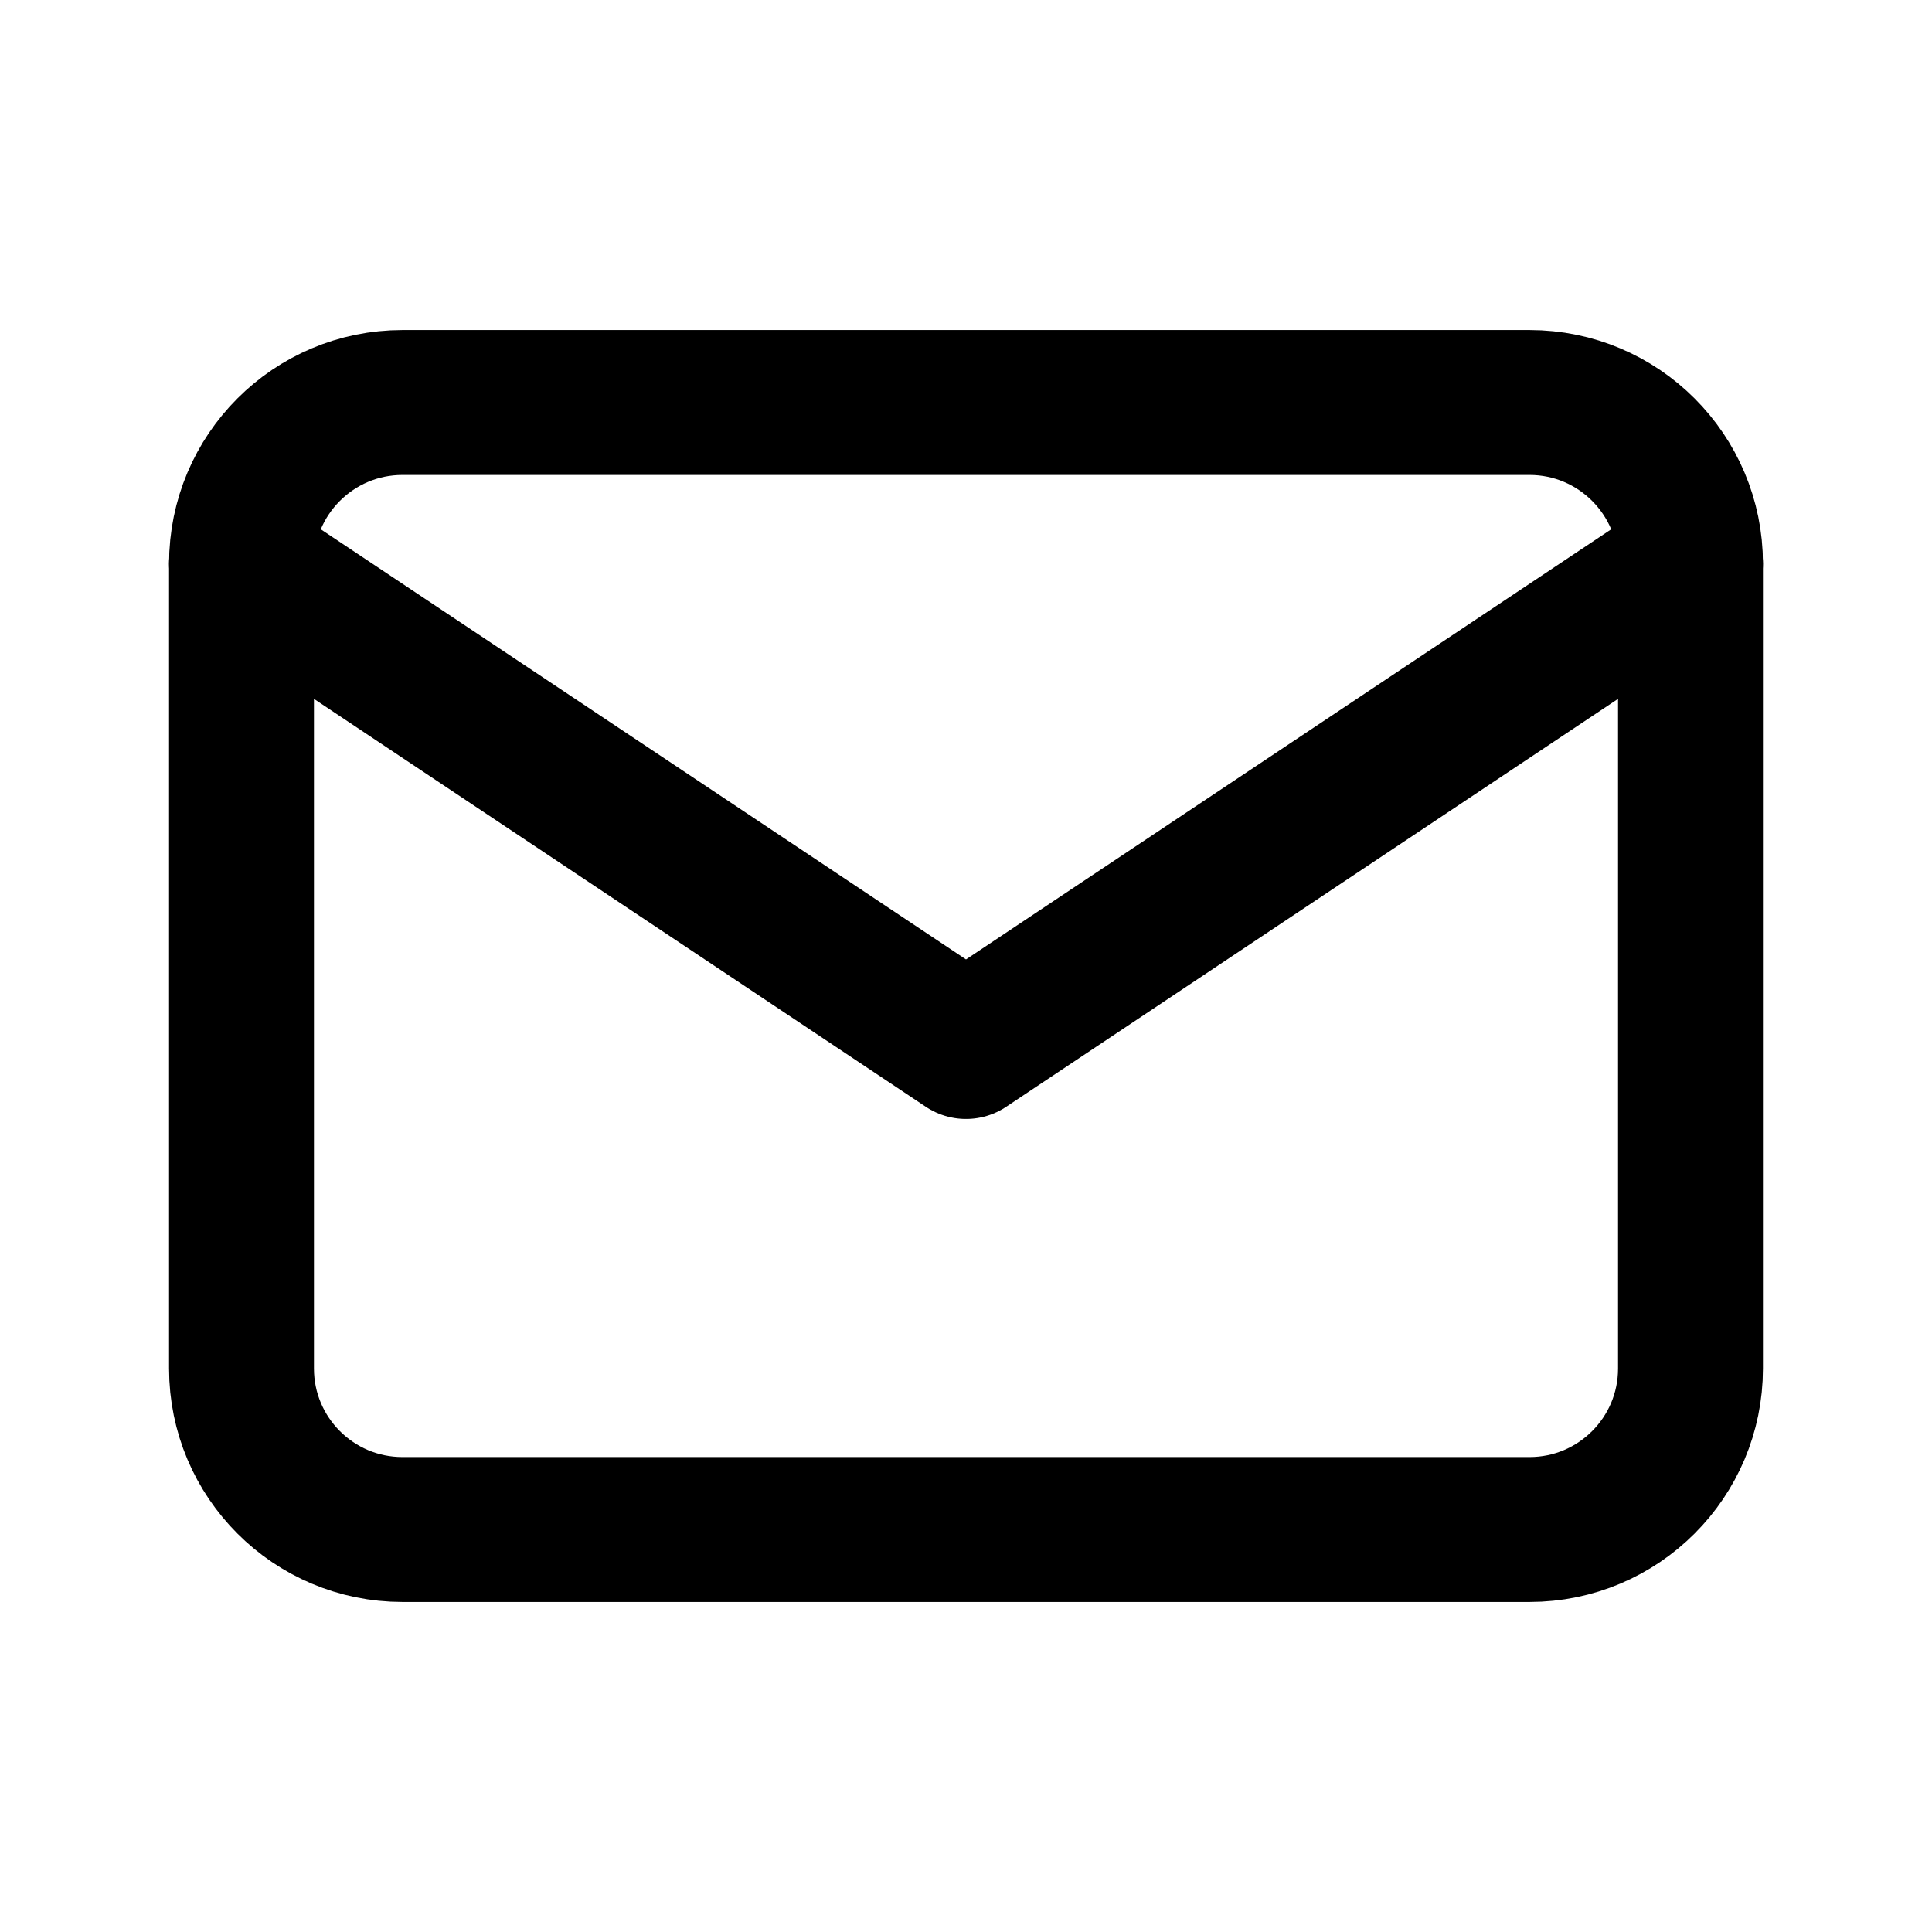
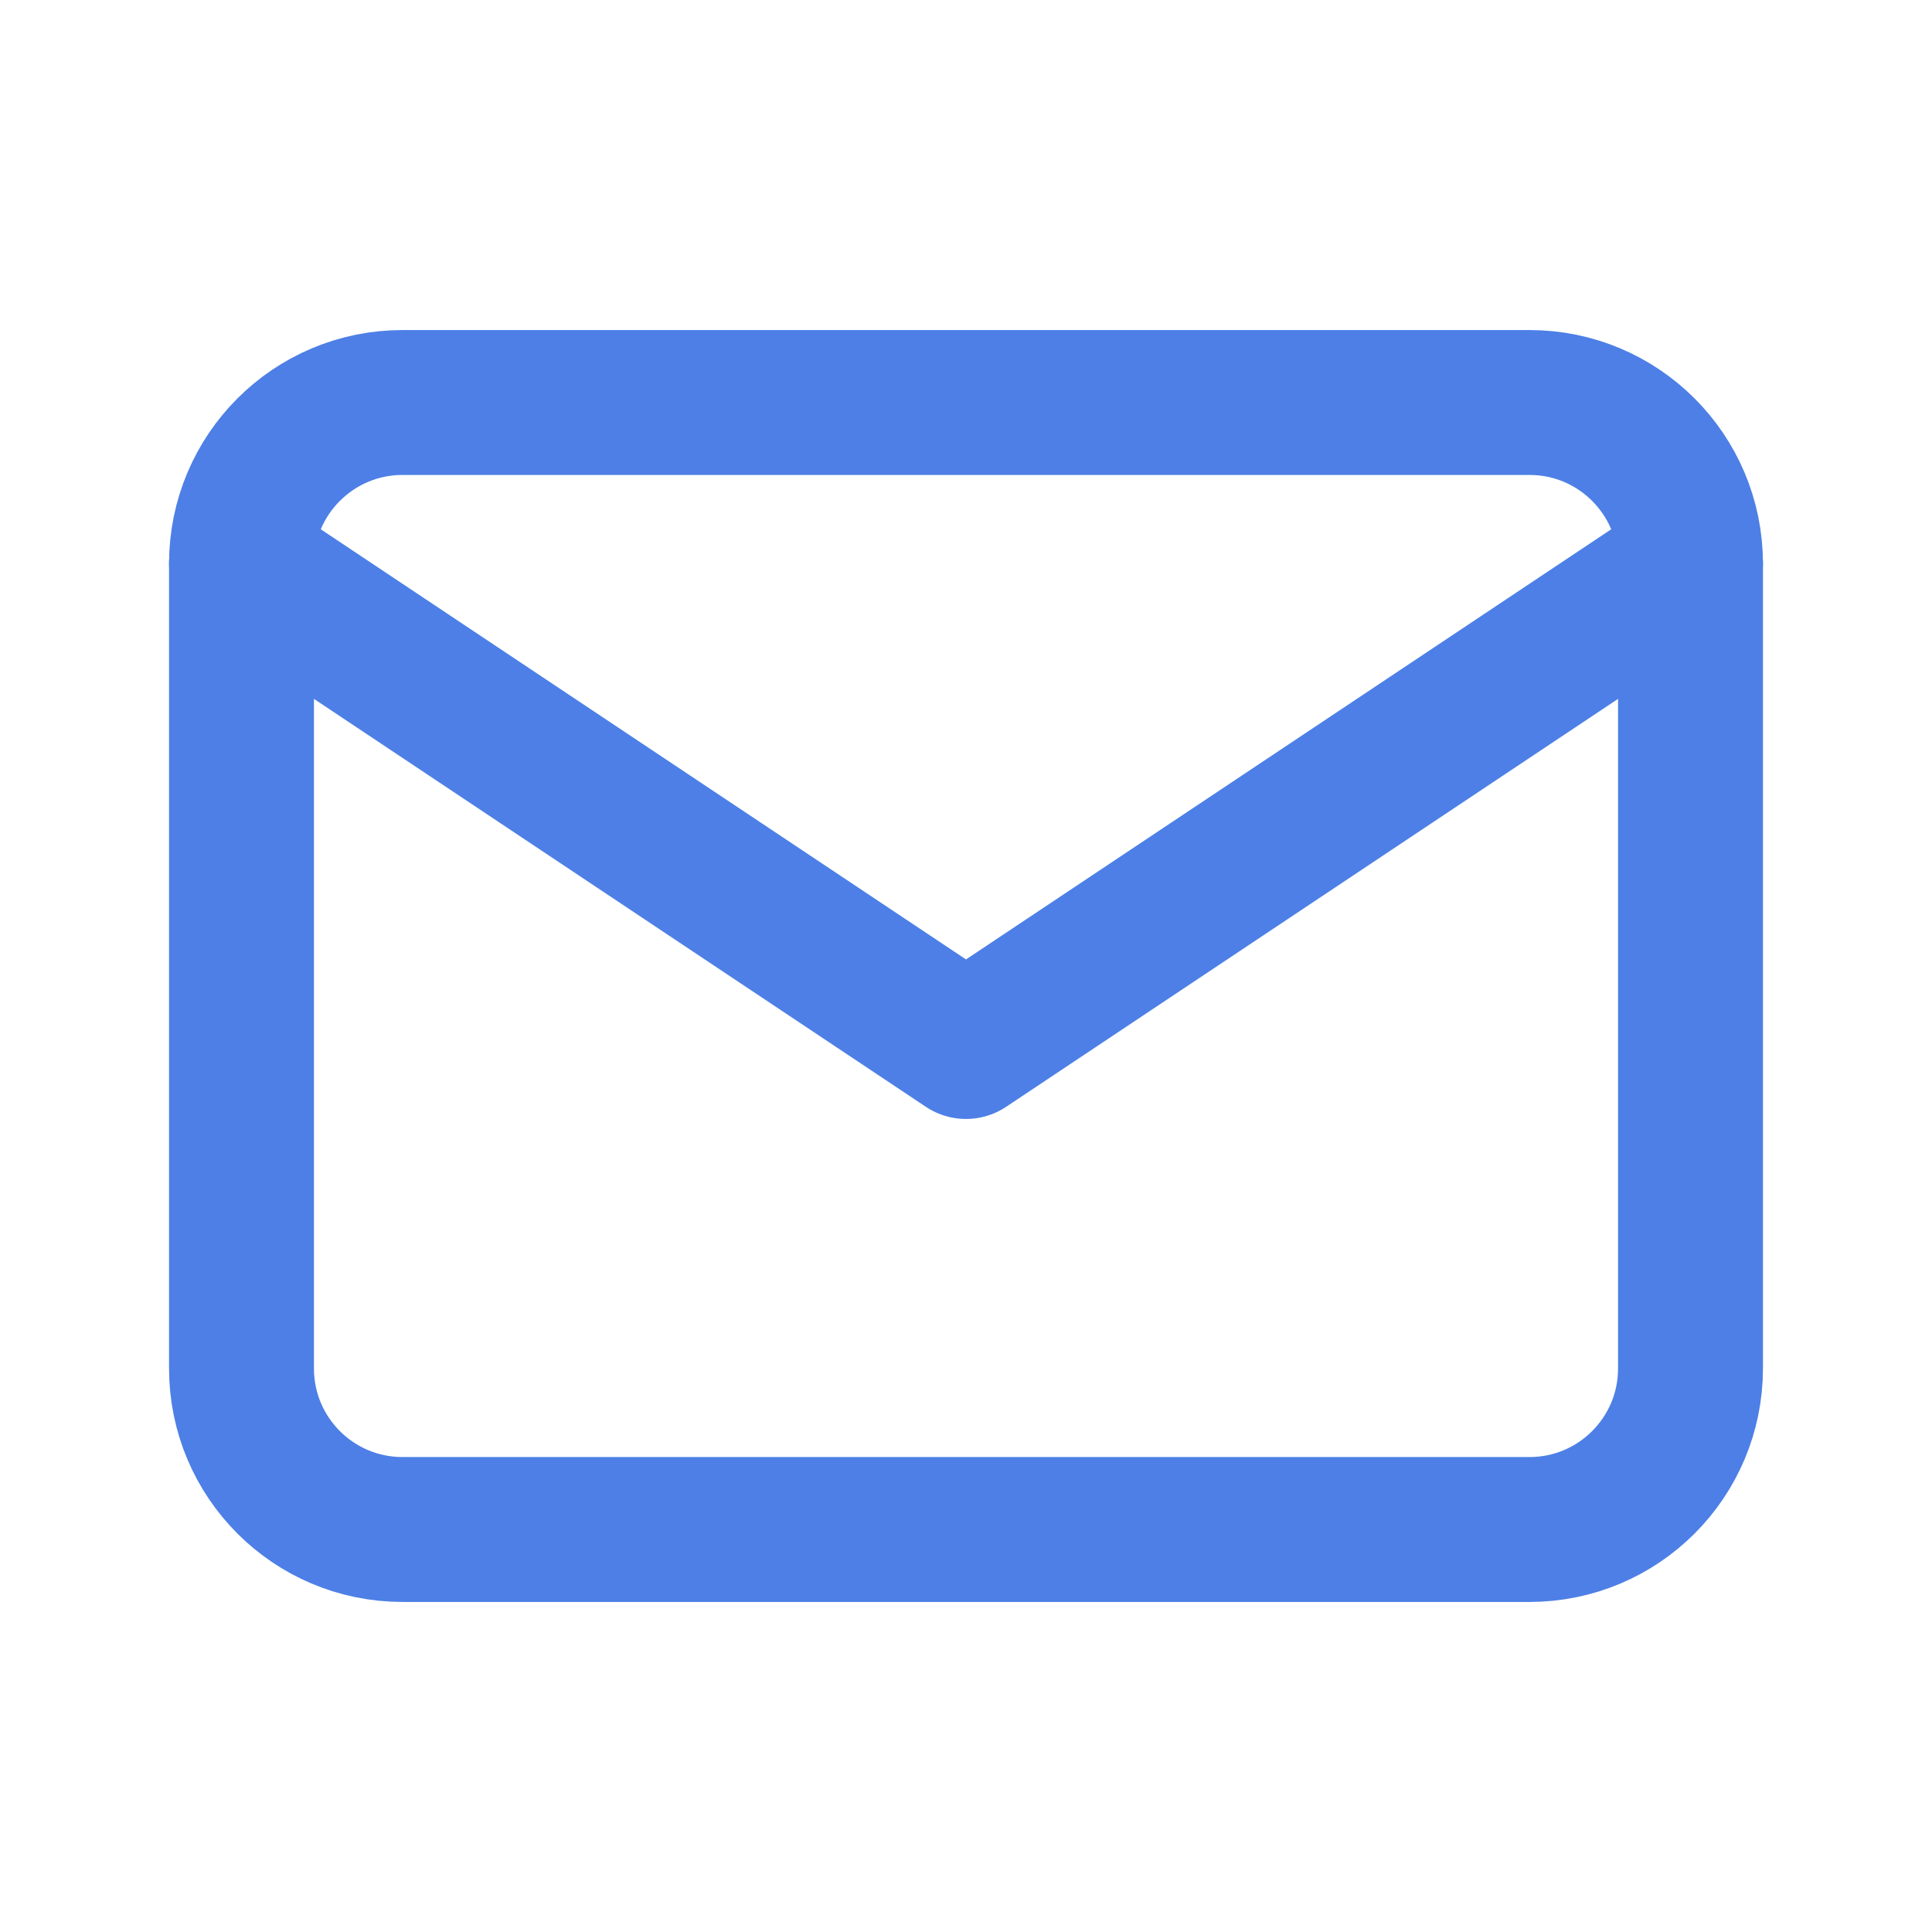
- <svg xmlns="http://www.w3.org/2000/svg" viewBox="0 0 24 24" fill="none" stroke="currentColor" stroke-width="1.8" stroke-linecap="round" stroke-linejoin="round" aria-hidden="true">
+ <svg xmlns="http://www.w3.org/2000/svg" width="24" height="24" viewBox="0 0 24 24" fill="none" stroke="#4d7fe6" stroke-width="1.8" stroke-linecap="round" stroke-linejoin="round" aria-hidden="true">
  <rect x="3" y="5" width="18" height="14" rx="2" />
  <path d="m3 7 9 6 9-6" />
</svg>
